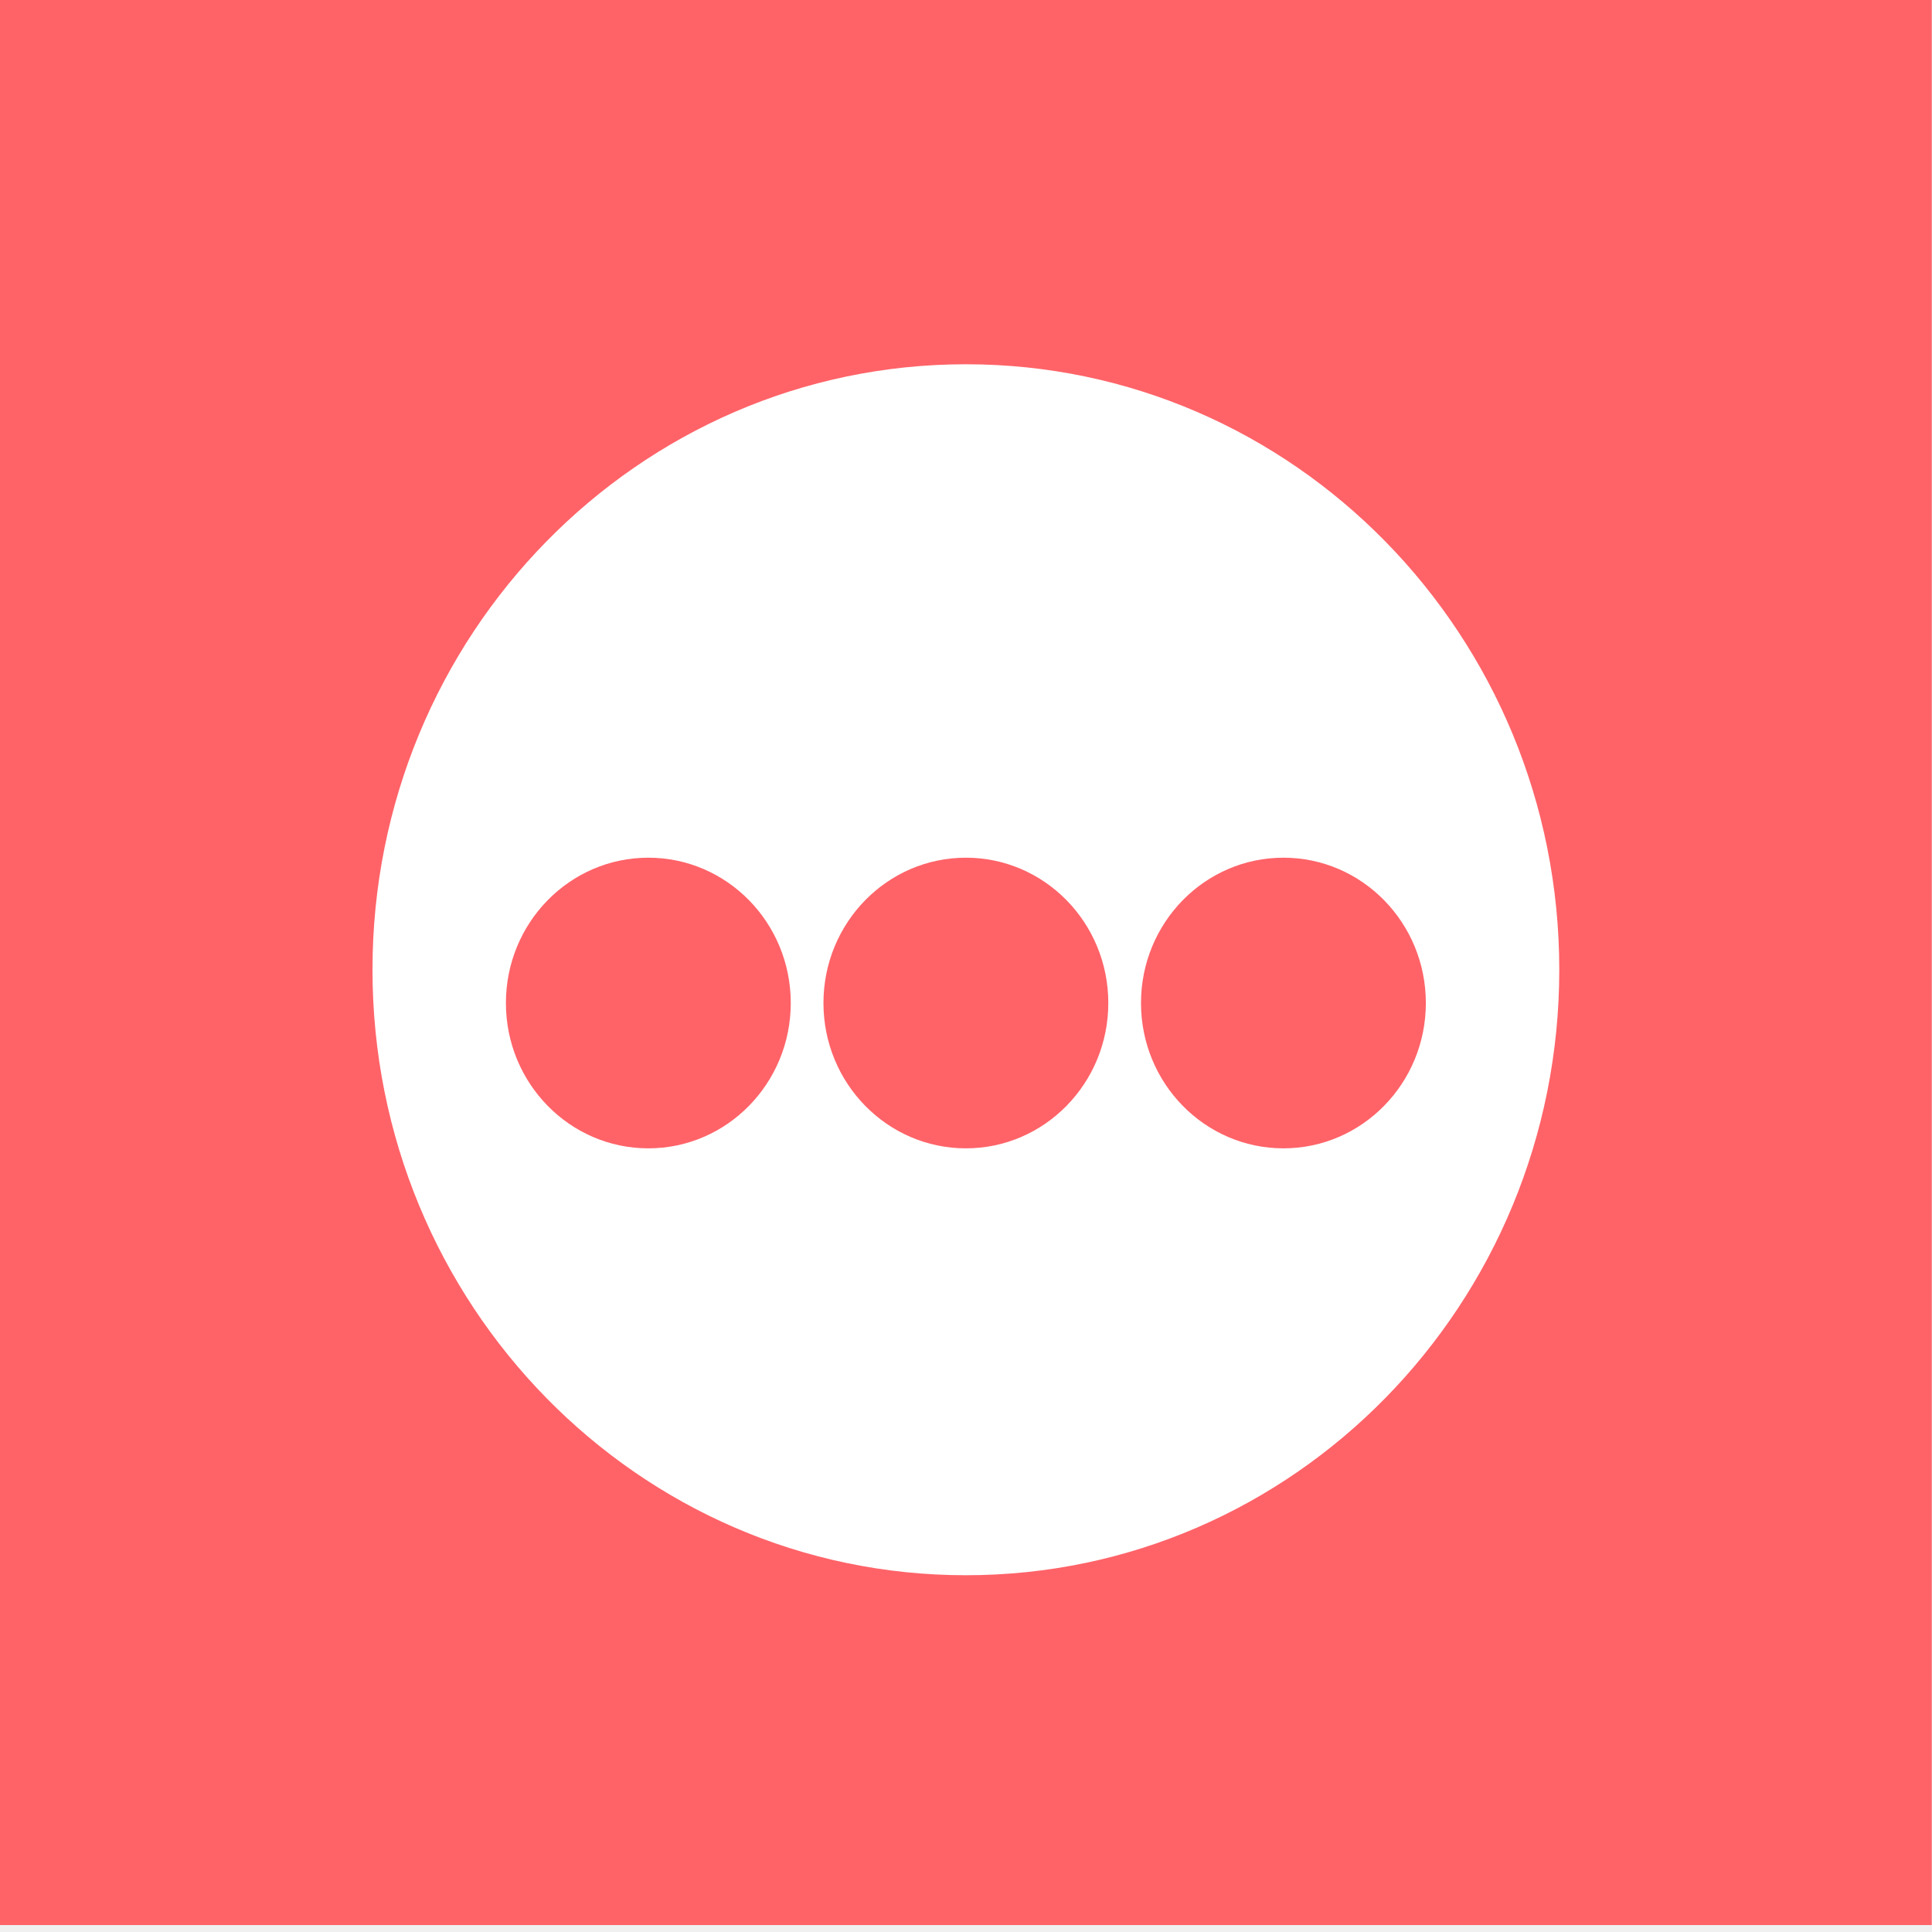
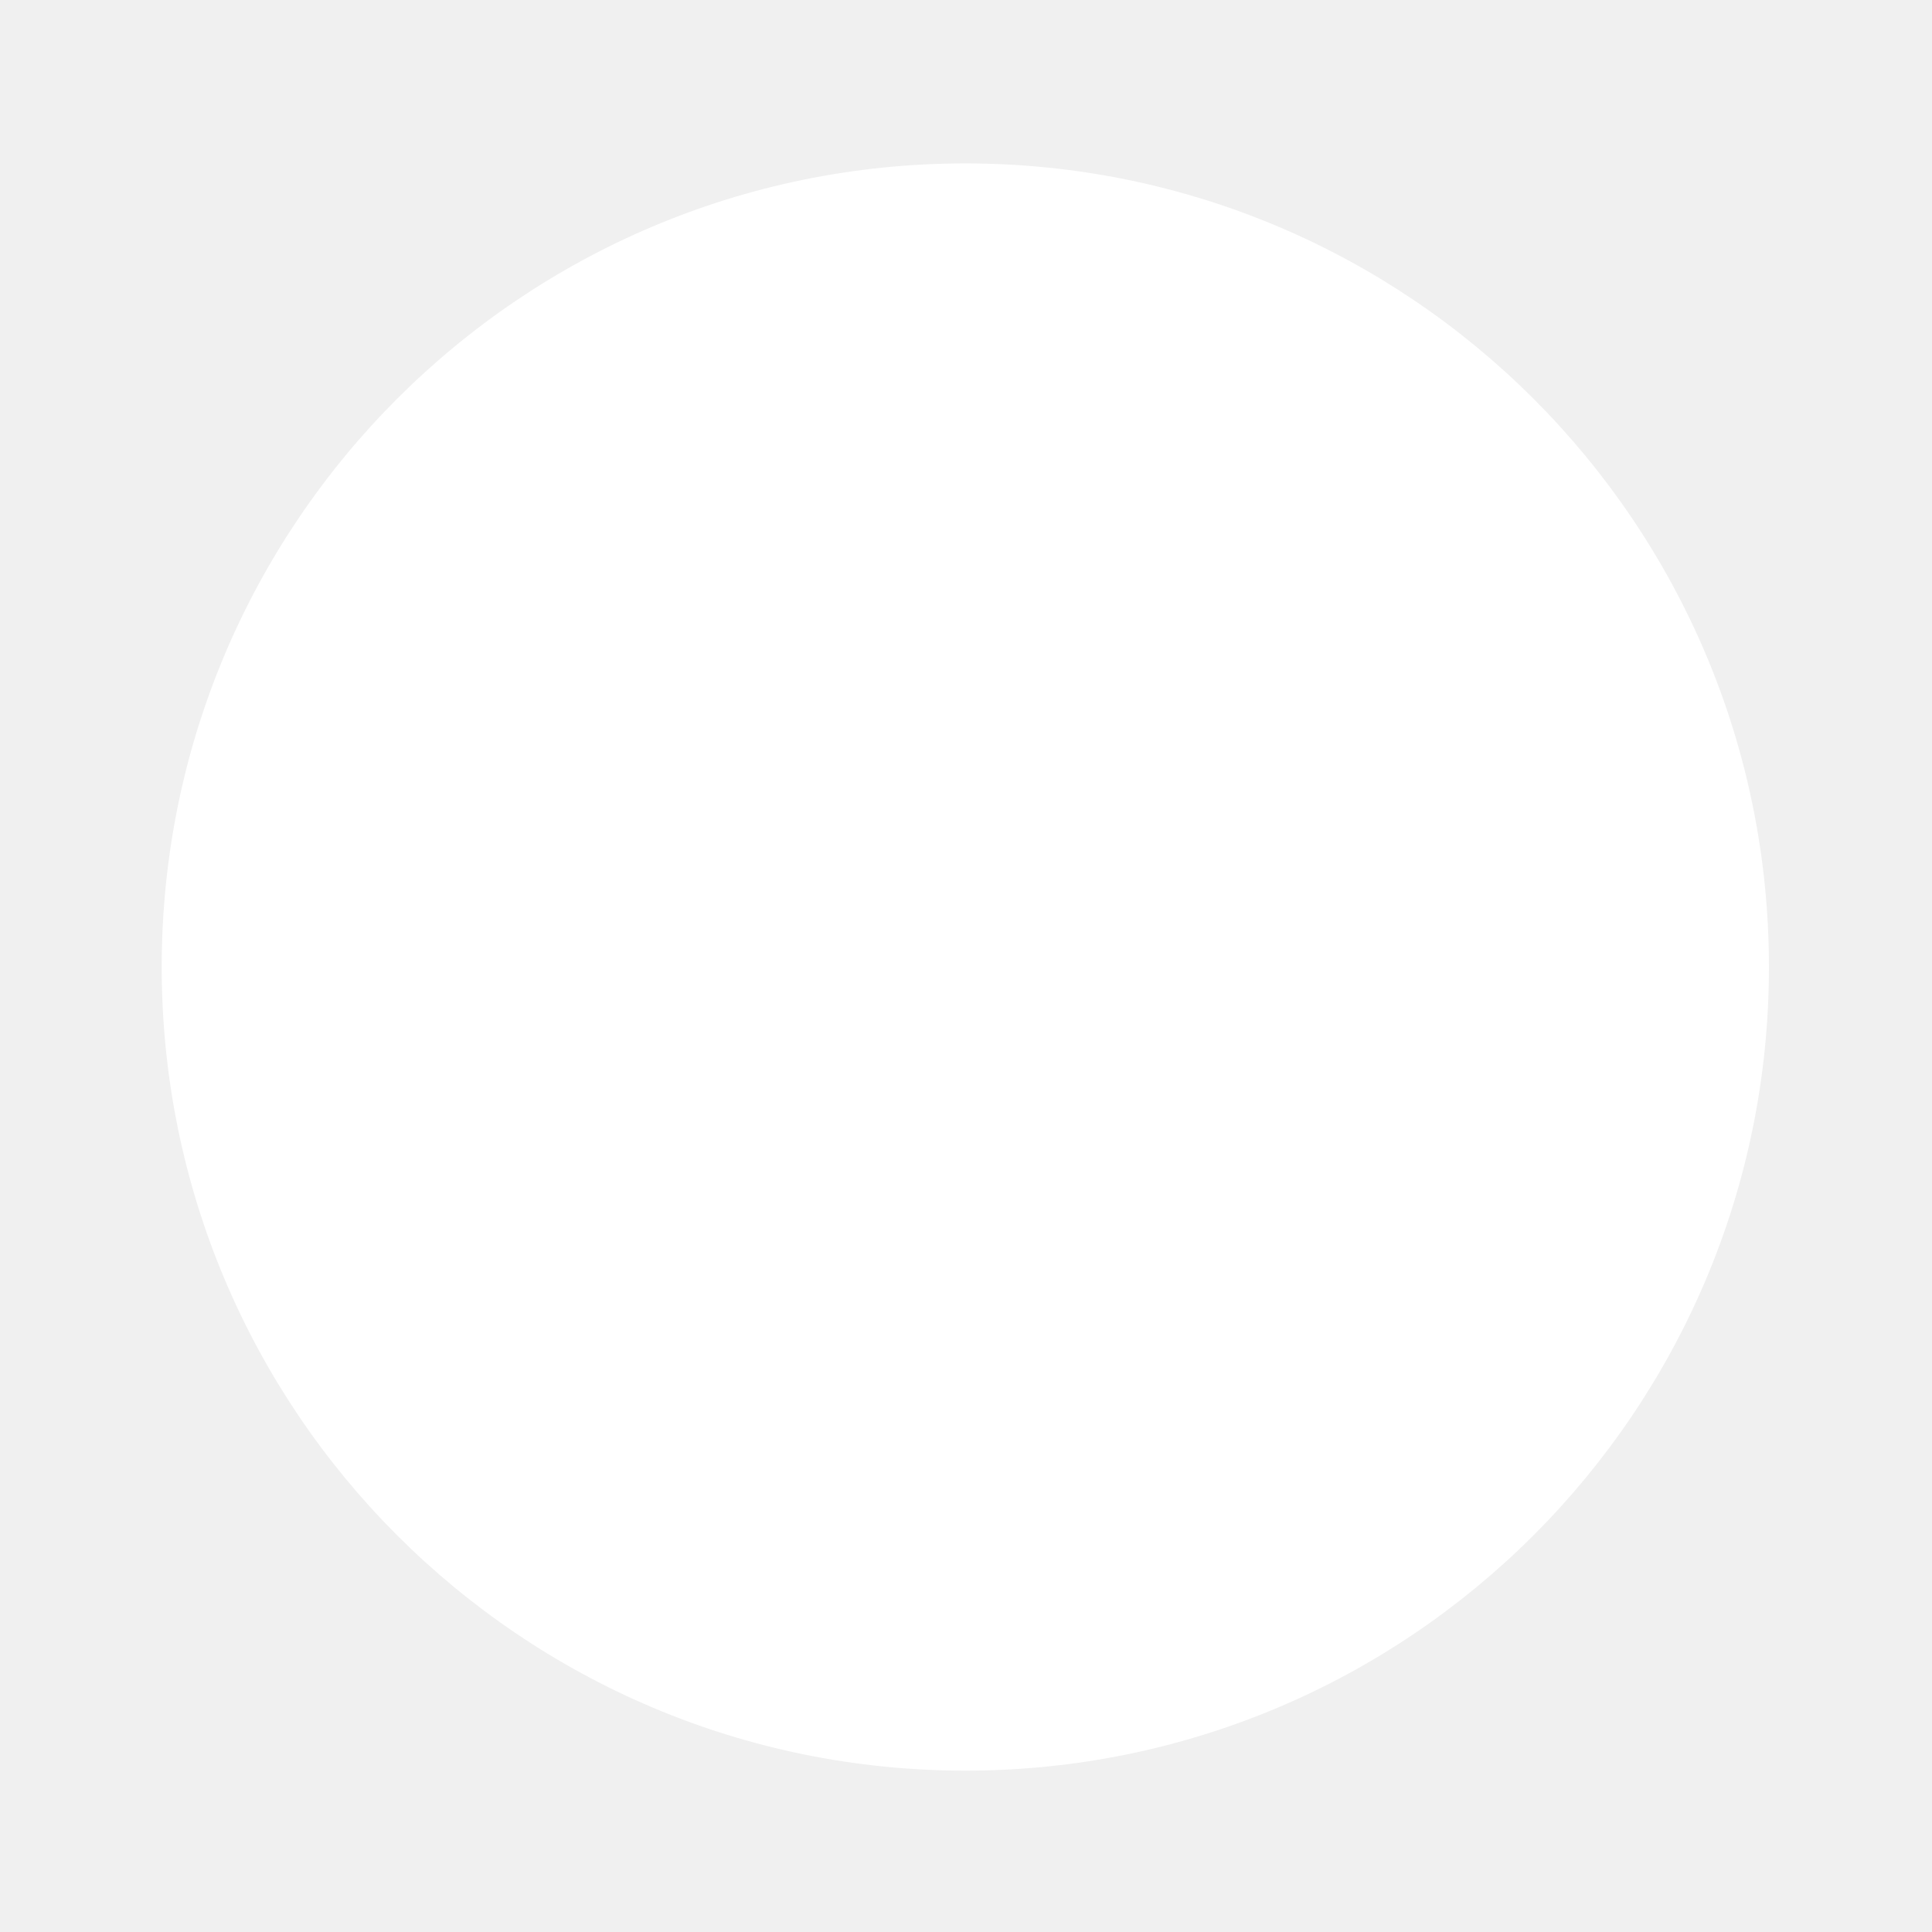
- <svg xmlns="http://www.w3.org/2000/svg" width="100%" height="100%" id="logo" data-name="logo" viewBox="0 0 500 500">
-   <defs>
-     <style>
-             .cls-1 {
-                 fill: #fff;
-             }
- 
-             .cls-2 {
-                 fill: #ff6368;
-             }
-         </style>
-   </defs>
-   <rect class="cls-2" data-id="colored" x="-.06" y="-1.8" width="100%" height="100%" />
-   <g>
-     <ellipse class="cls-1" cx="249.97" cy="250.97" rx="153.57" ry="156.7" />
-     <ellipse class="cls-2" data-id="colored" cx="167.79" cy="259.58" rx="36.86" ry="37.61" />
-     <ellipse class="cls-2" data-id="colored" cx="249.97" cy="259.58" rx="36.86" ry="37.61" />
-     <ellipse class="cls-2" data-id="colored" cx="332.15" cy="259.58" rx="36.86" ry="37.61" />
-   </g>
+ <svg xmlns="http://www.w3.org/2000/svg" id="Layer_1" data-name="Layer 1" viewBox="0 0 600 600">
+   <circle cx="299.79" cy="300.32" r="249.57" fill="#fff" />
+   <circle cx="166.24" data-id="colored" cy="314.04" r="59.89" fill="#fff" />
+   <circle cx="299.79" data-id="colored" cy="314.04" r="59.89" fill="#fff" />
+   <circle cx="433.35" data-id="colored" cy="314.04" r="59.89" fill="#fff" />
</svg>
